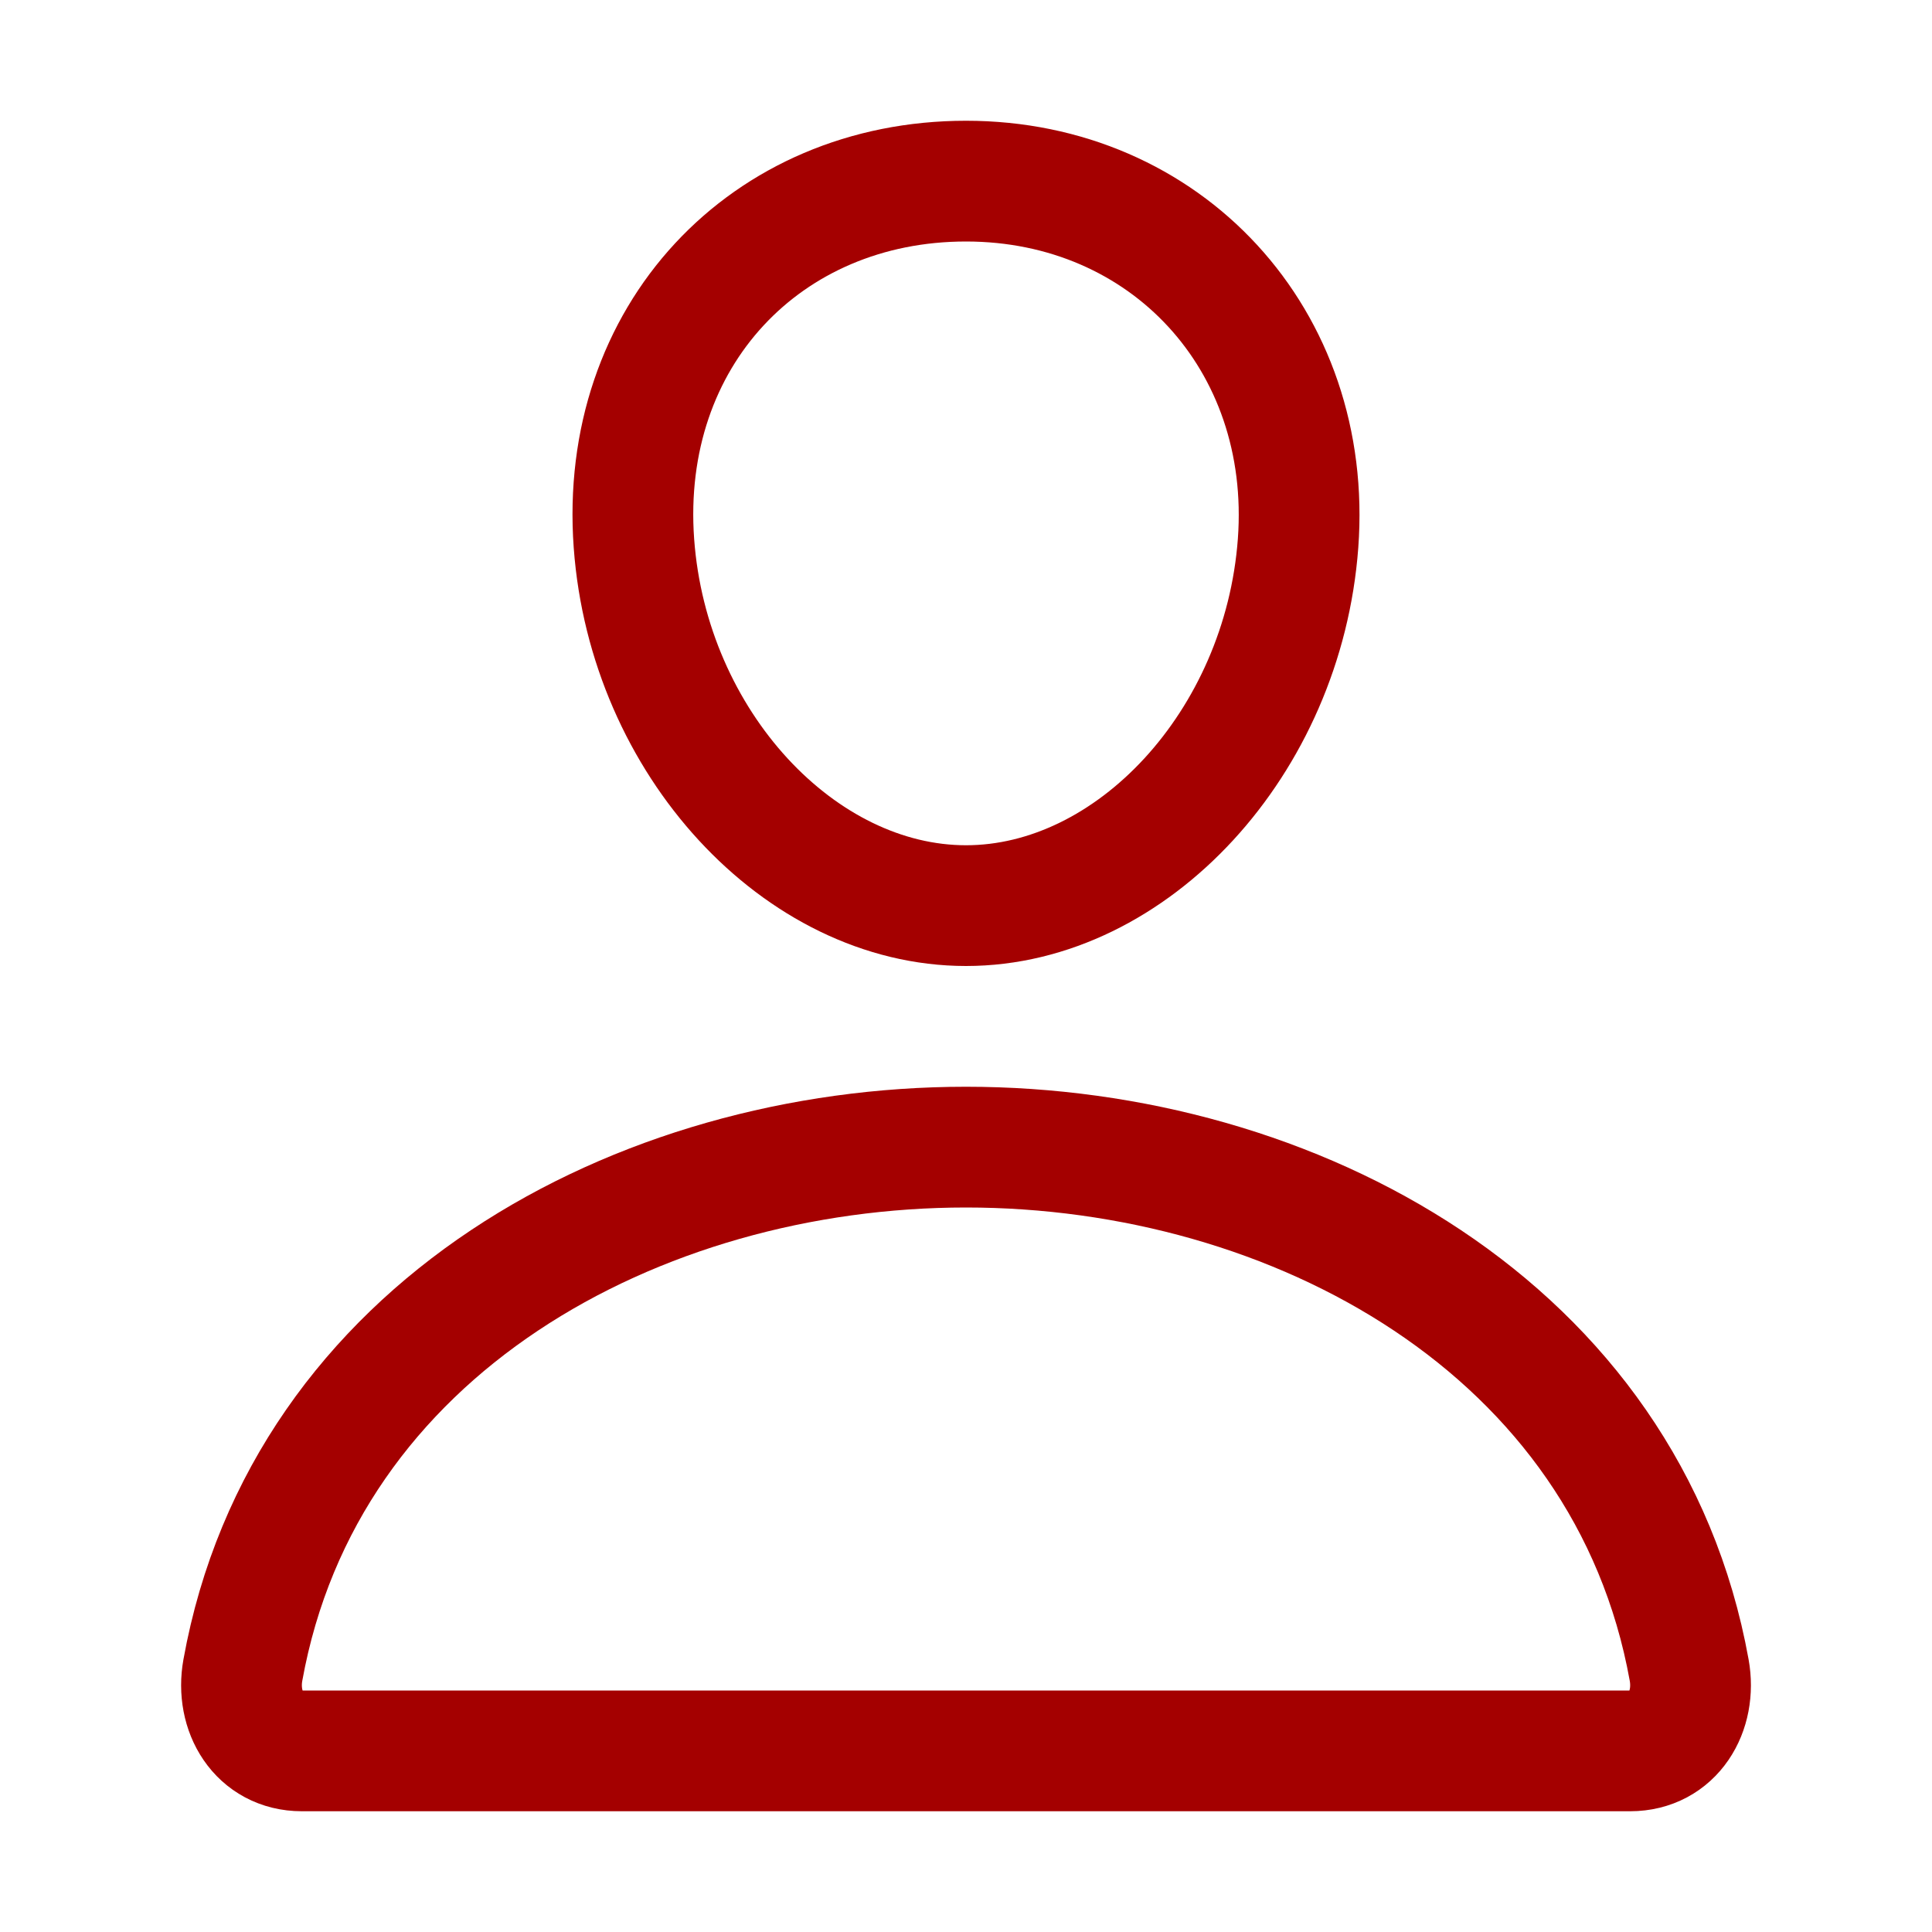
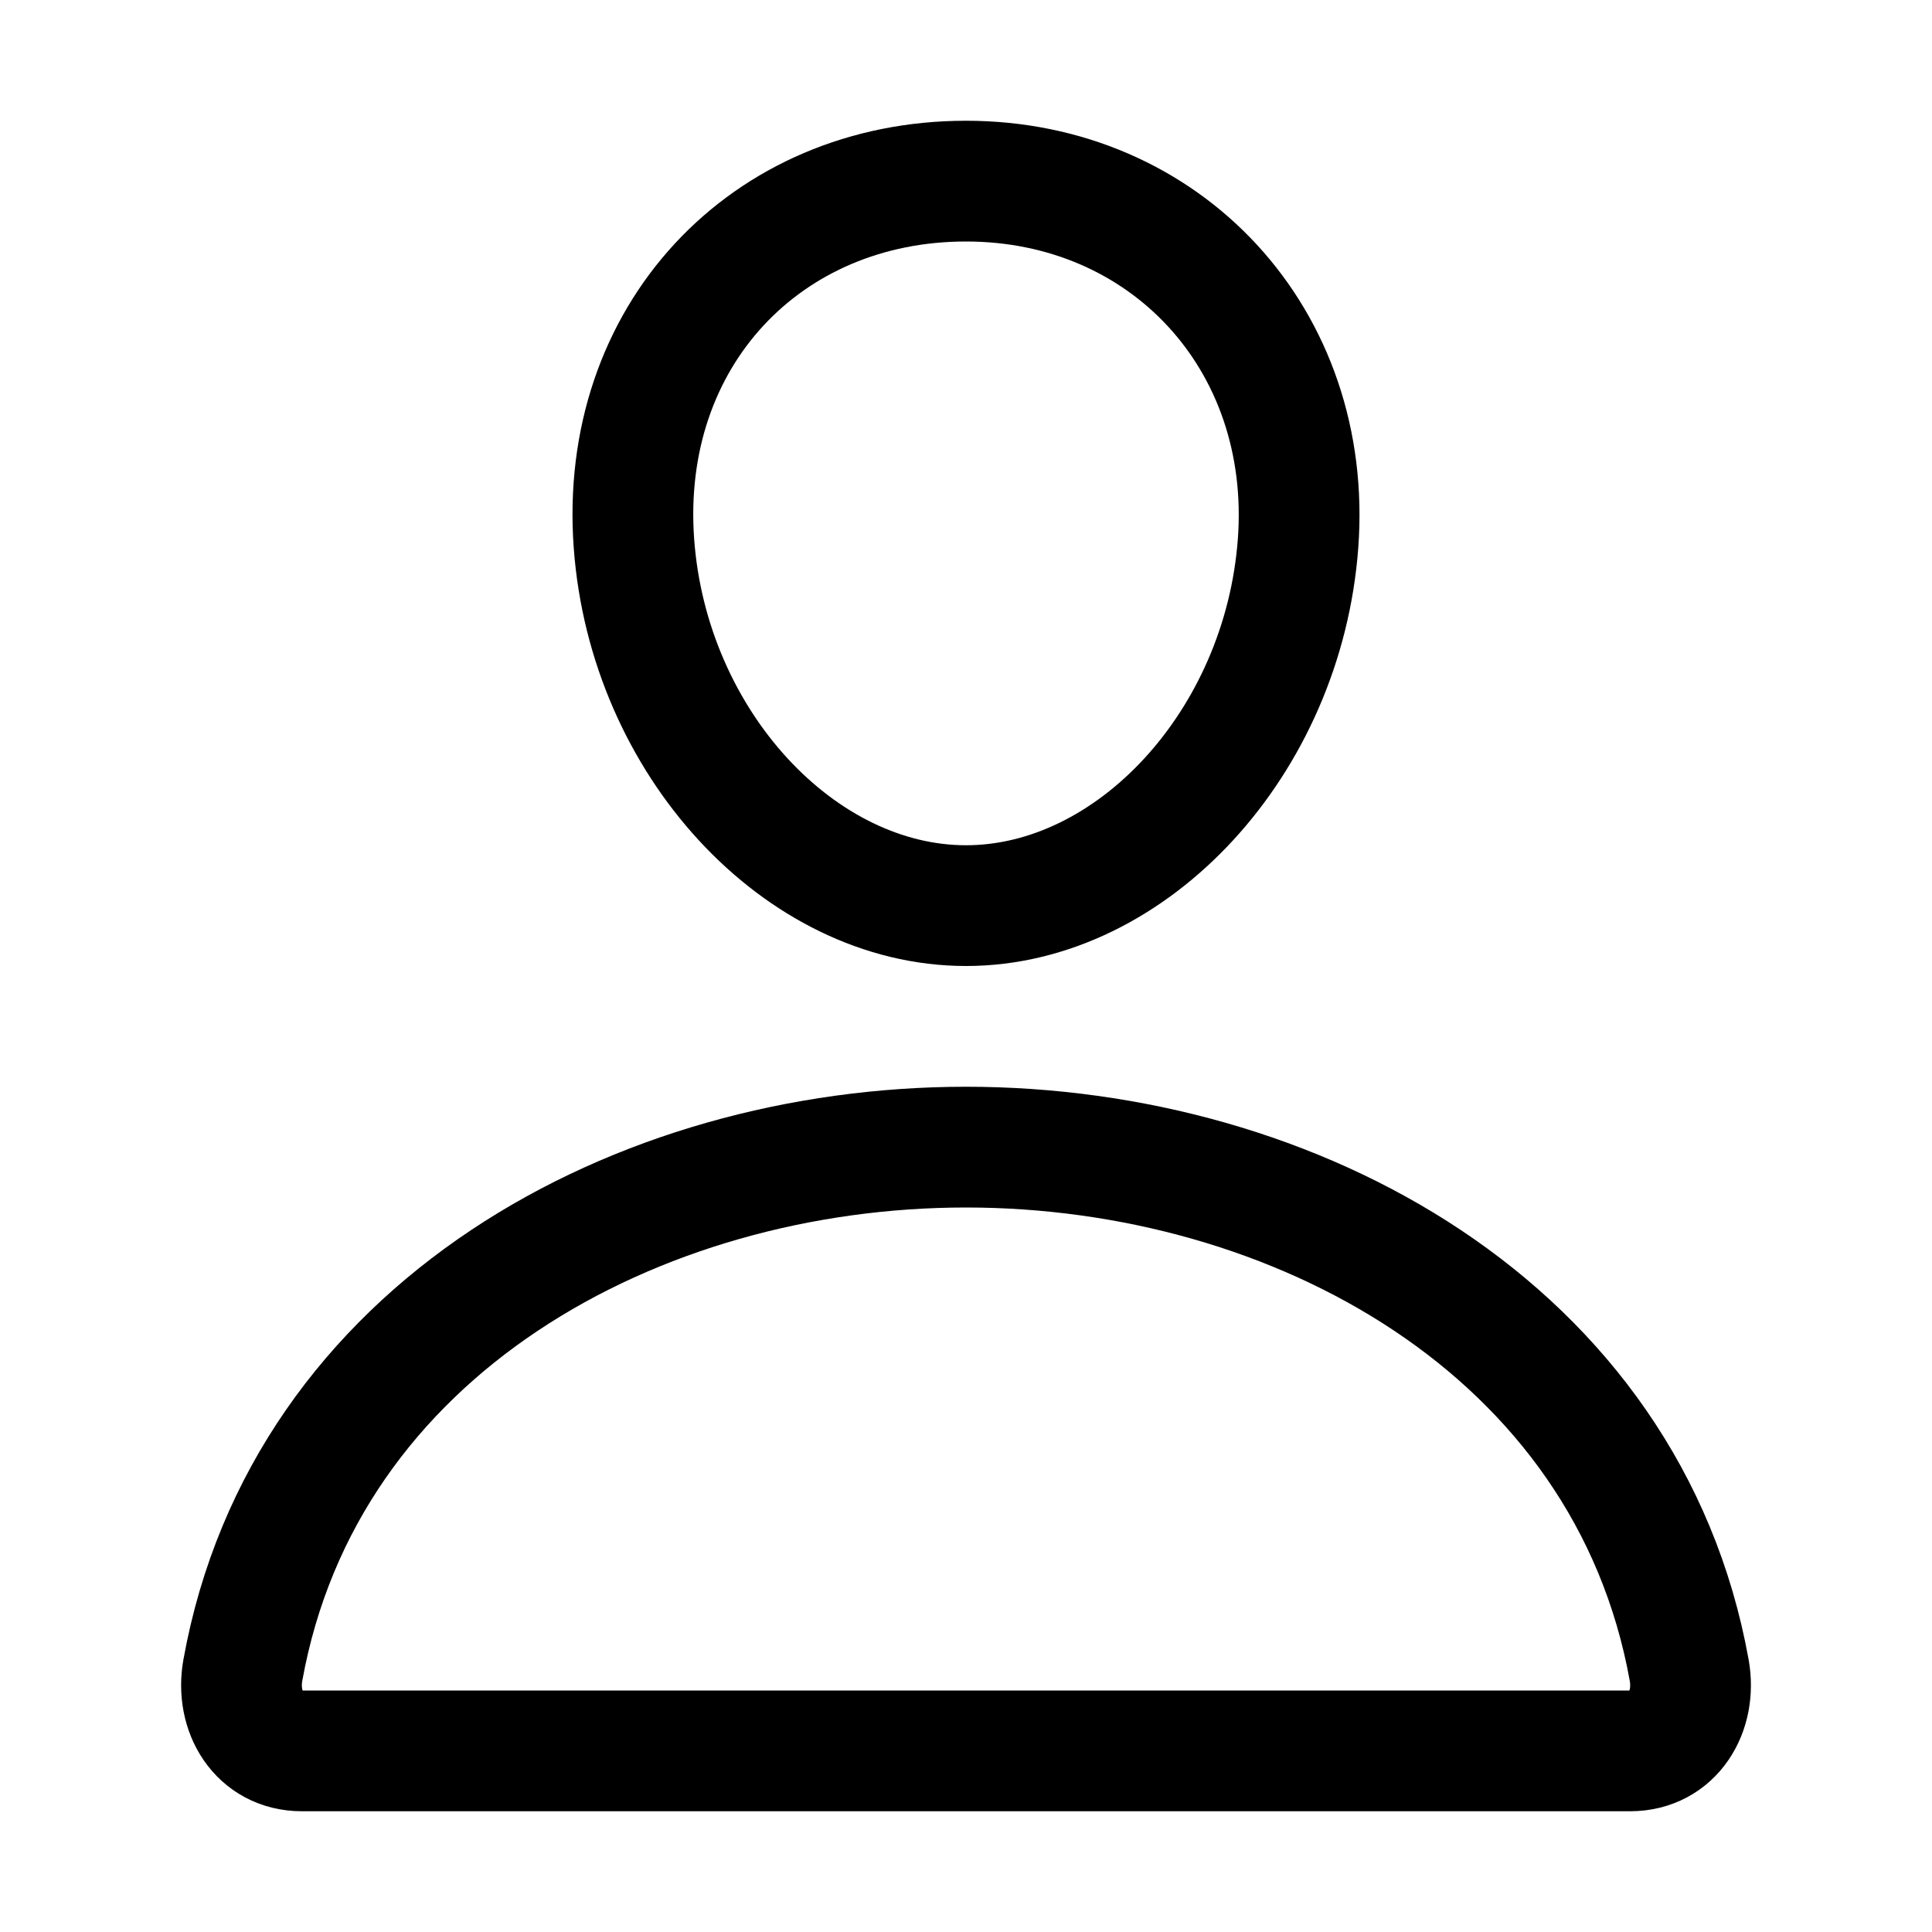
<svg xmlns="http://www.w3.org/2000/svg" width="512" height="512" viewBox="0 0 512 512">
-   <path d="M344,144c-3.92,52.87-44,96-88,96s-84.15-43.12-88-96c-4-55,35-96,88-96S348,90,344,144Z" style="fill:none;stroke:#a40000;stroke-linecap:rostroke:#a40000;und;stroke-linejoin:round;stroke-width:32px" />
-   <path d="M256,304c-87,0-175.3,48-191.64,138.6C62.39,453.52,68.57,464,80,464H432c11.44,0,17.62-10.48,15.65-21.4C431.3,352,343,304,256,304Z" style="fill:none;stroke:#a40000;stroke-miterlimit:10;stroke-width:32px" />
+   <path d="M344,144c-3.92,52.87-44,96-88,96s-84.15-43.12-88-96c-4-55,35-96,88-96S348,90,344,144Z" style="fill:none;stroke:#000;stroke-linecap:round;stroke-linejoin:round;stroke-width:32px" />
+   <path d="M256,304c-87,0-175.3,48-191.64,138.6C62.39,453.52,68.57,464,80,464H432c11.44,0,17.62-10.48,15.65-21.4C431.3,352,343,304,256,304Z" style="fill:none;stroke:#000;stroke-miterlimit:10;stroke-width:32px" />
</svg>
